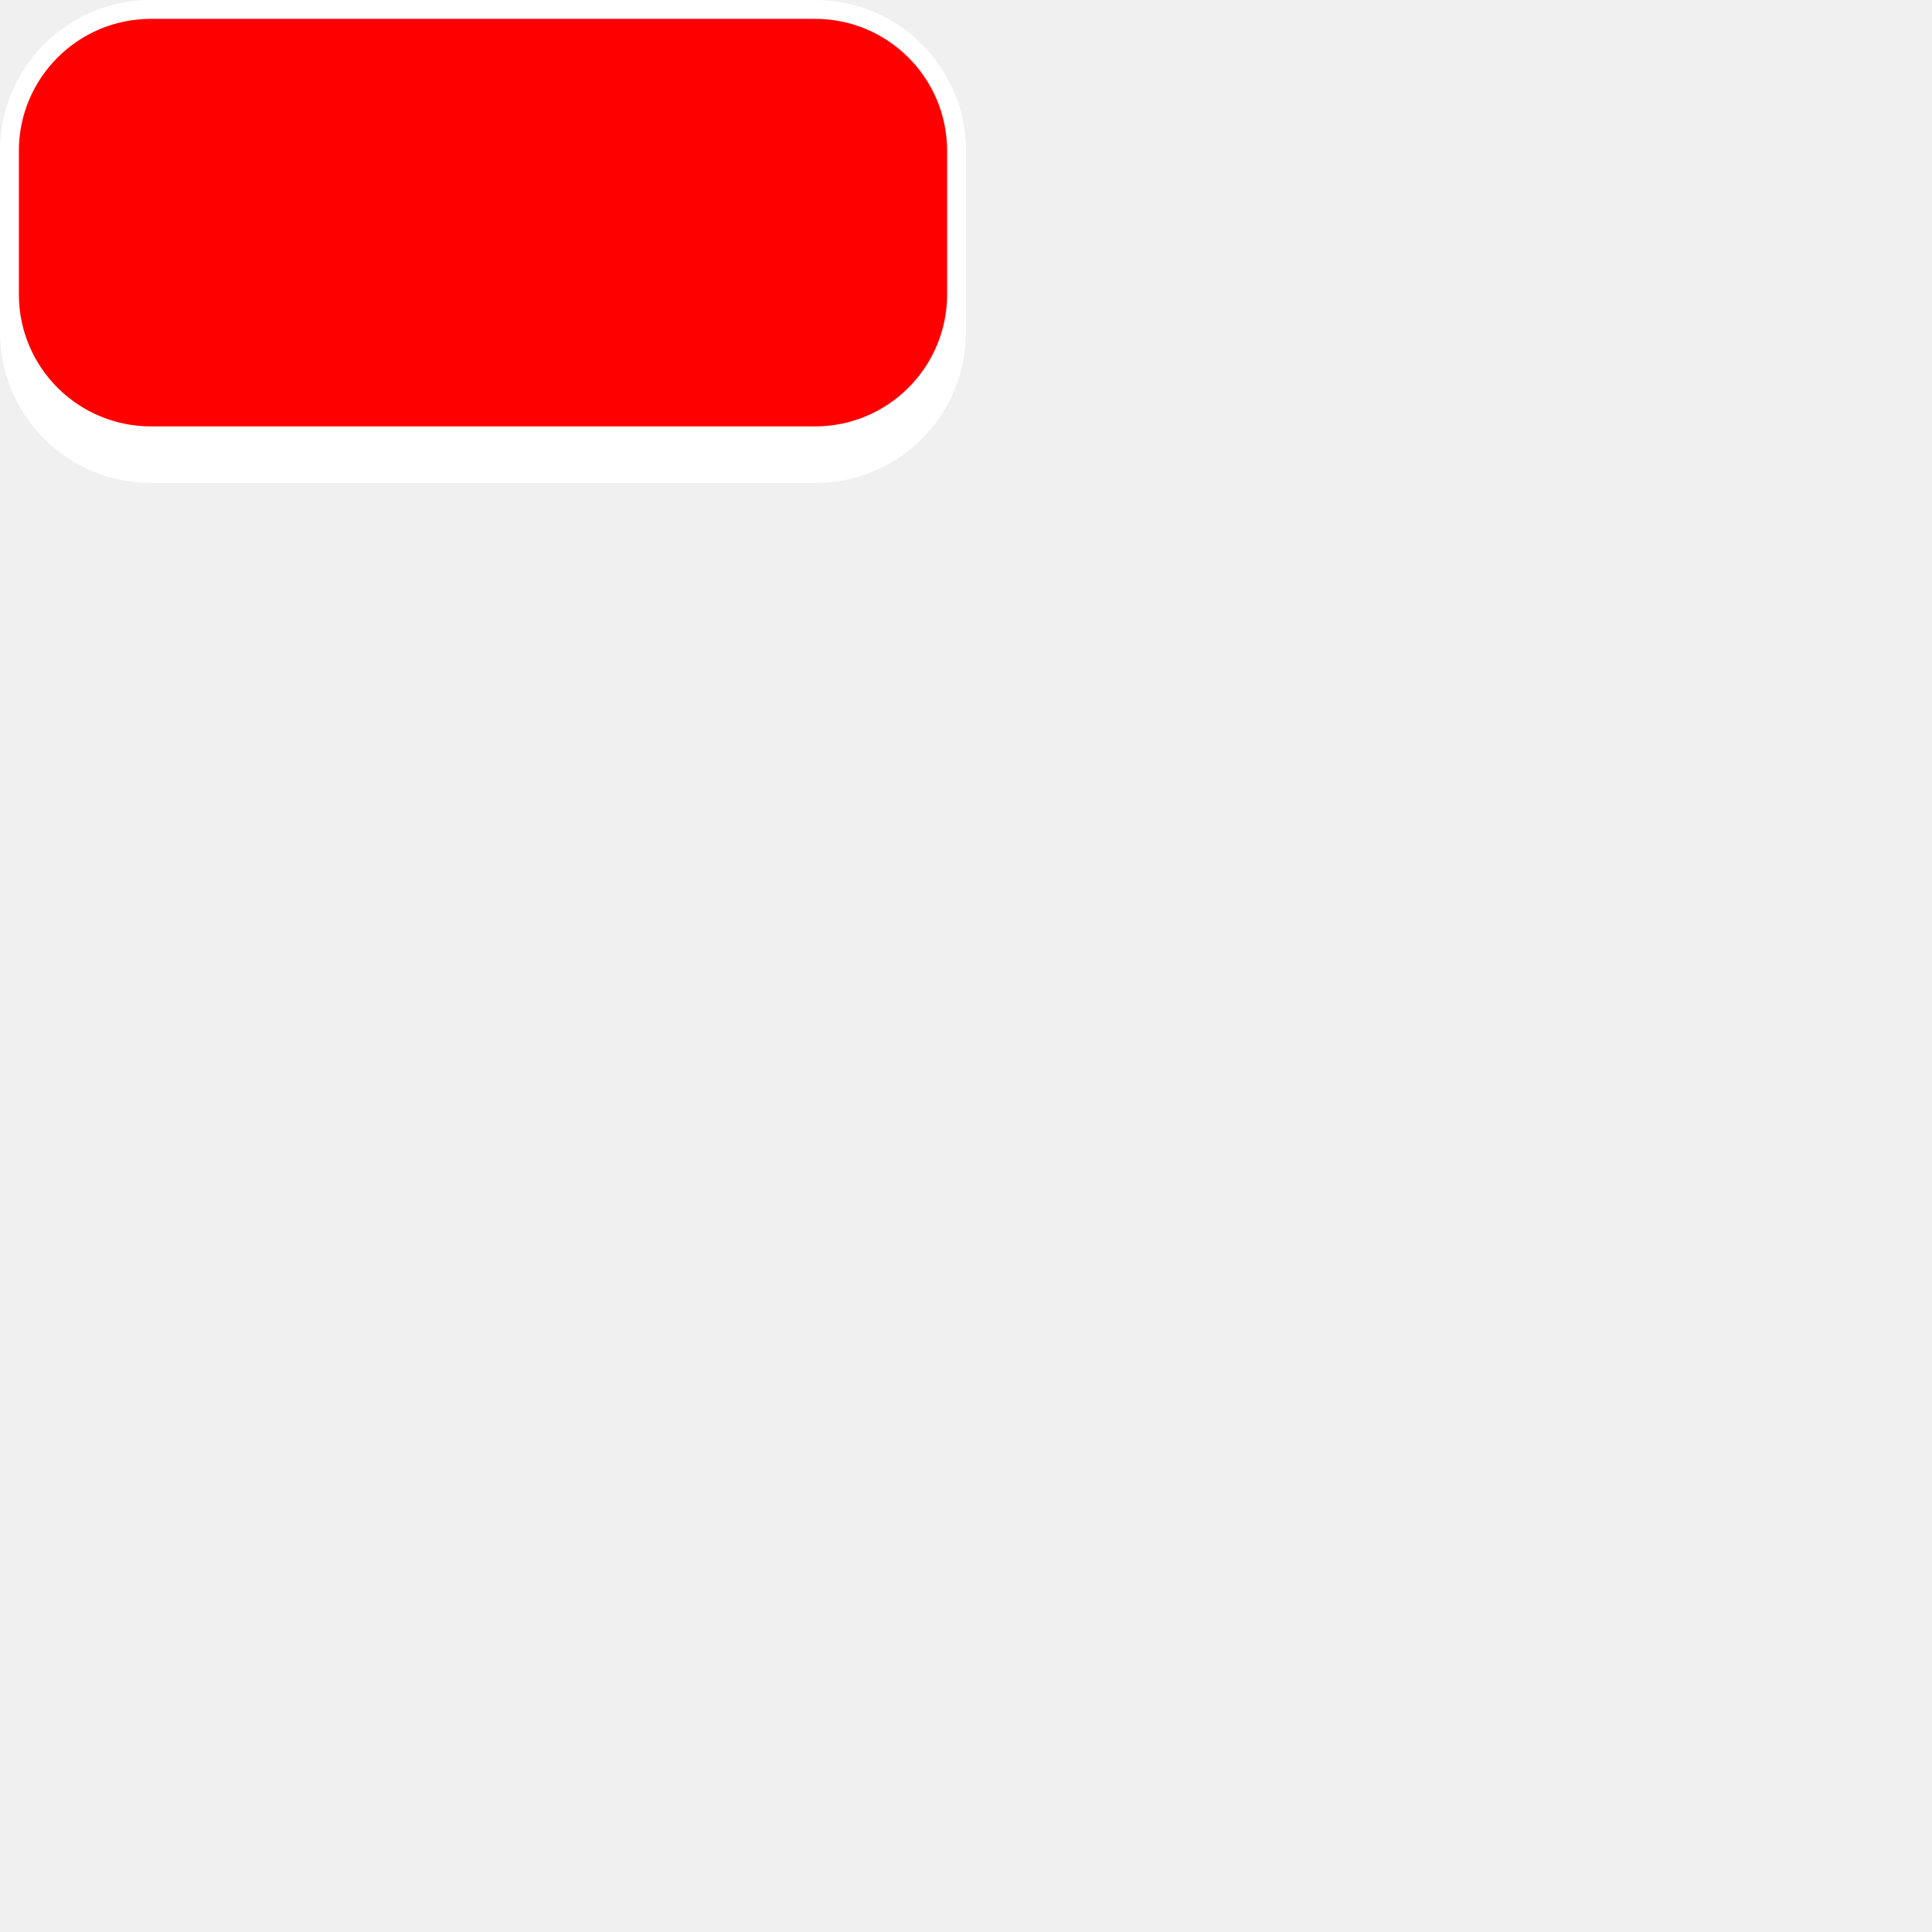
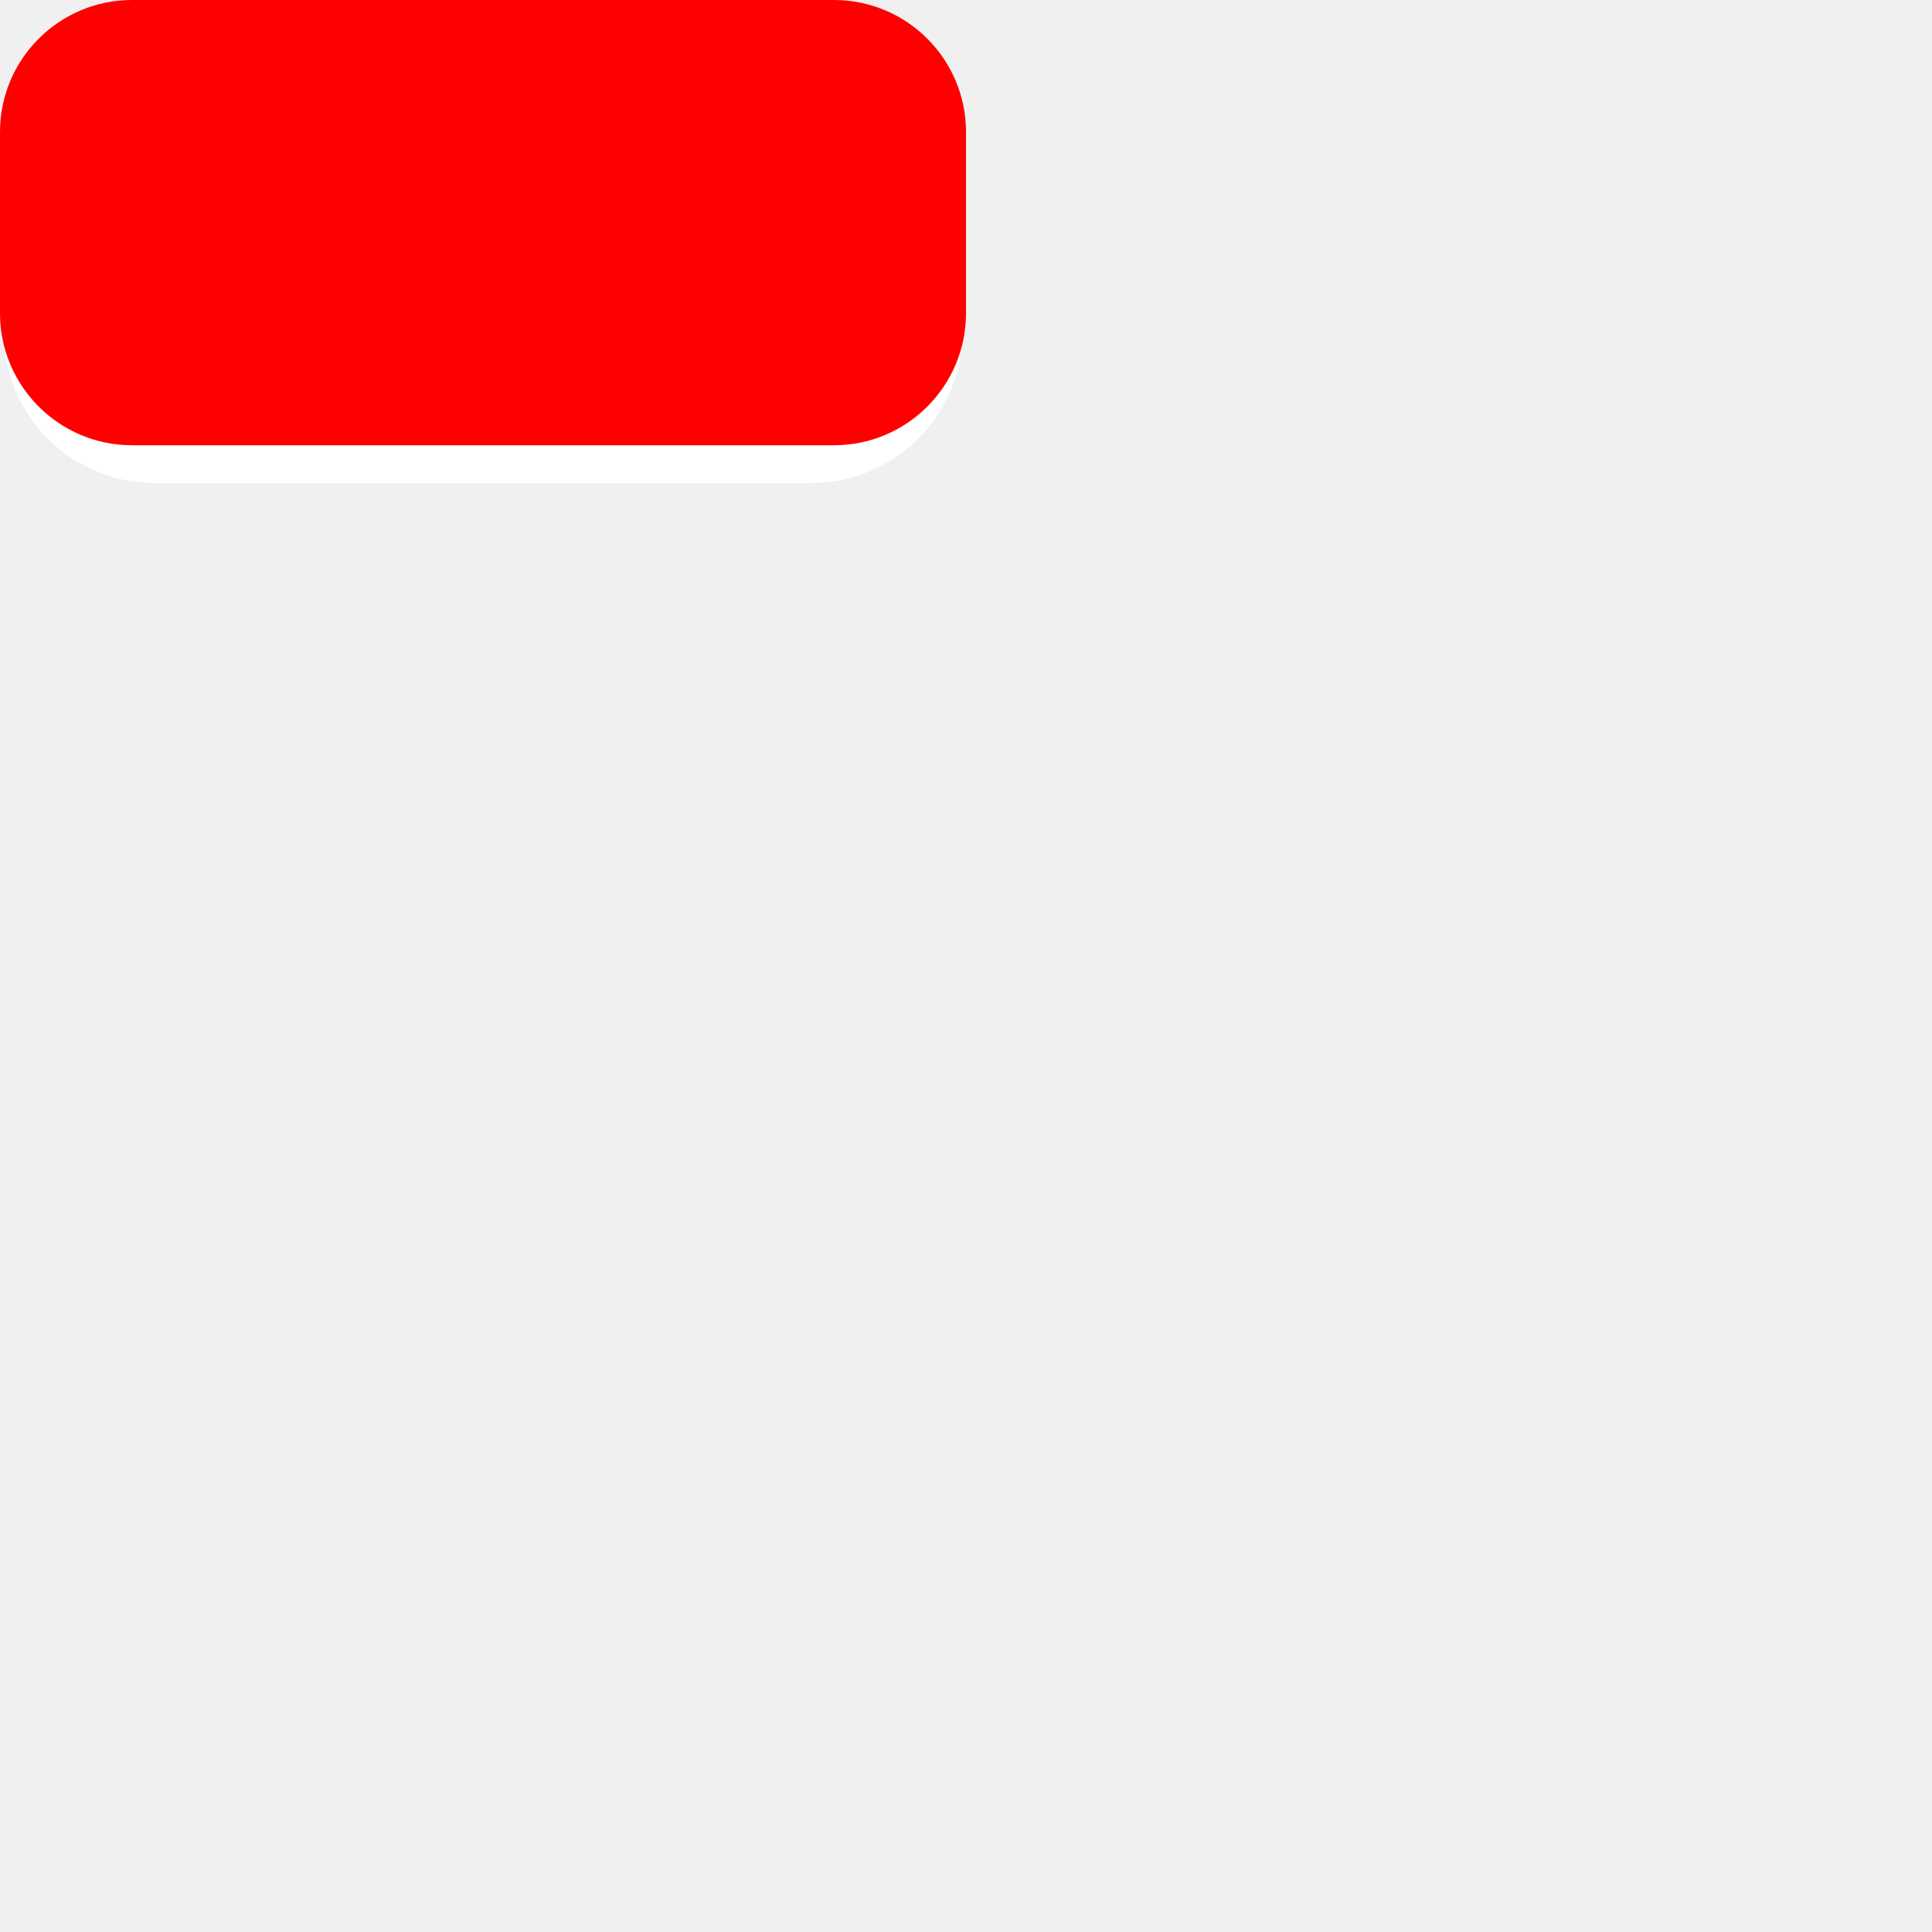
<svg xmlns="http://www.w3.org/2000/svg" width="512" height="512">
-   <rect x="0" y="0" width="256" height="128" rx="40" ry="40" fill="white" />
-   <rect x="5" y="5" width="246" height="108" rx="35" ry="35" fill="red" />
+   <rect x="1" y="0" width="254" height="128" rx="40" ry="40" fill="white" />
+   <rect x="0" y="0" width="256" height="118" rx="35" ry="35" fill="red" />
</svg>
